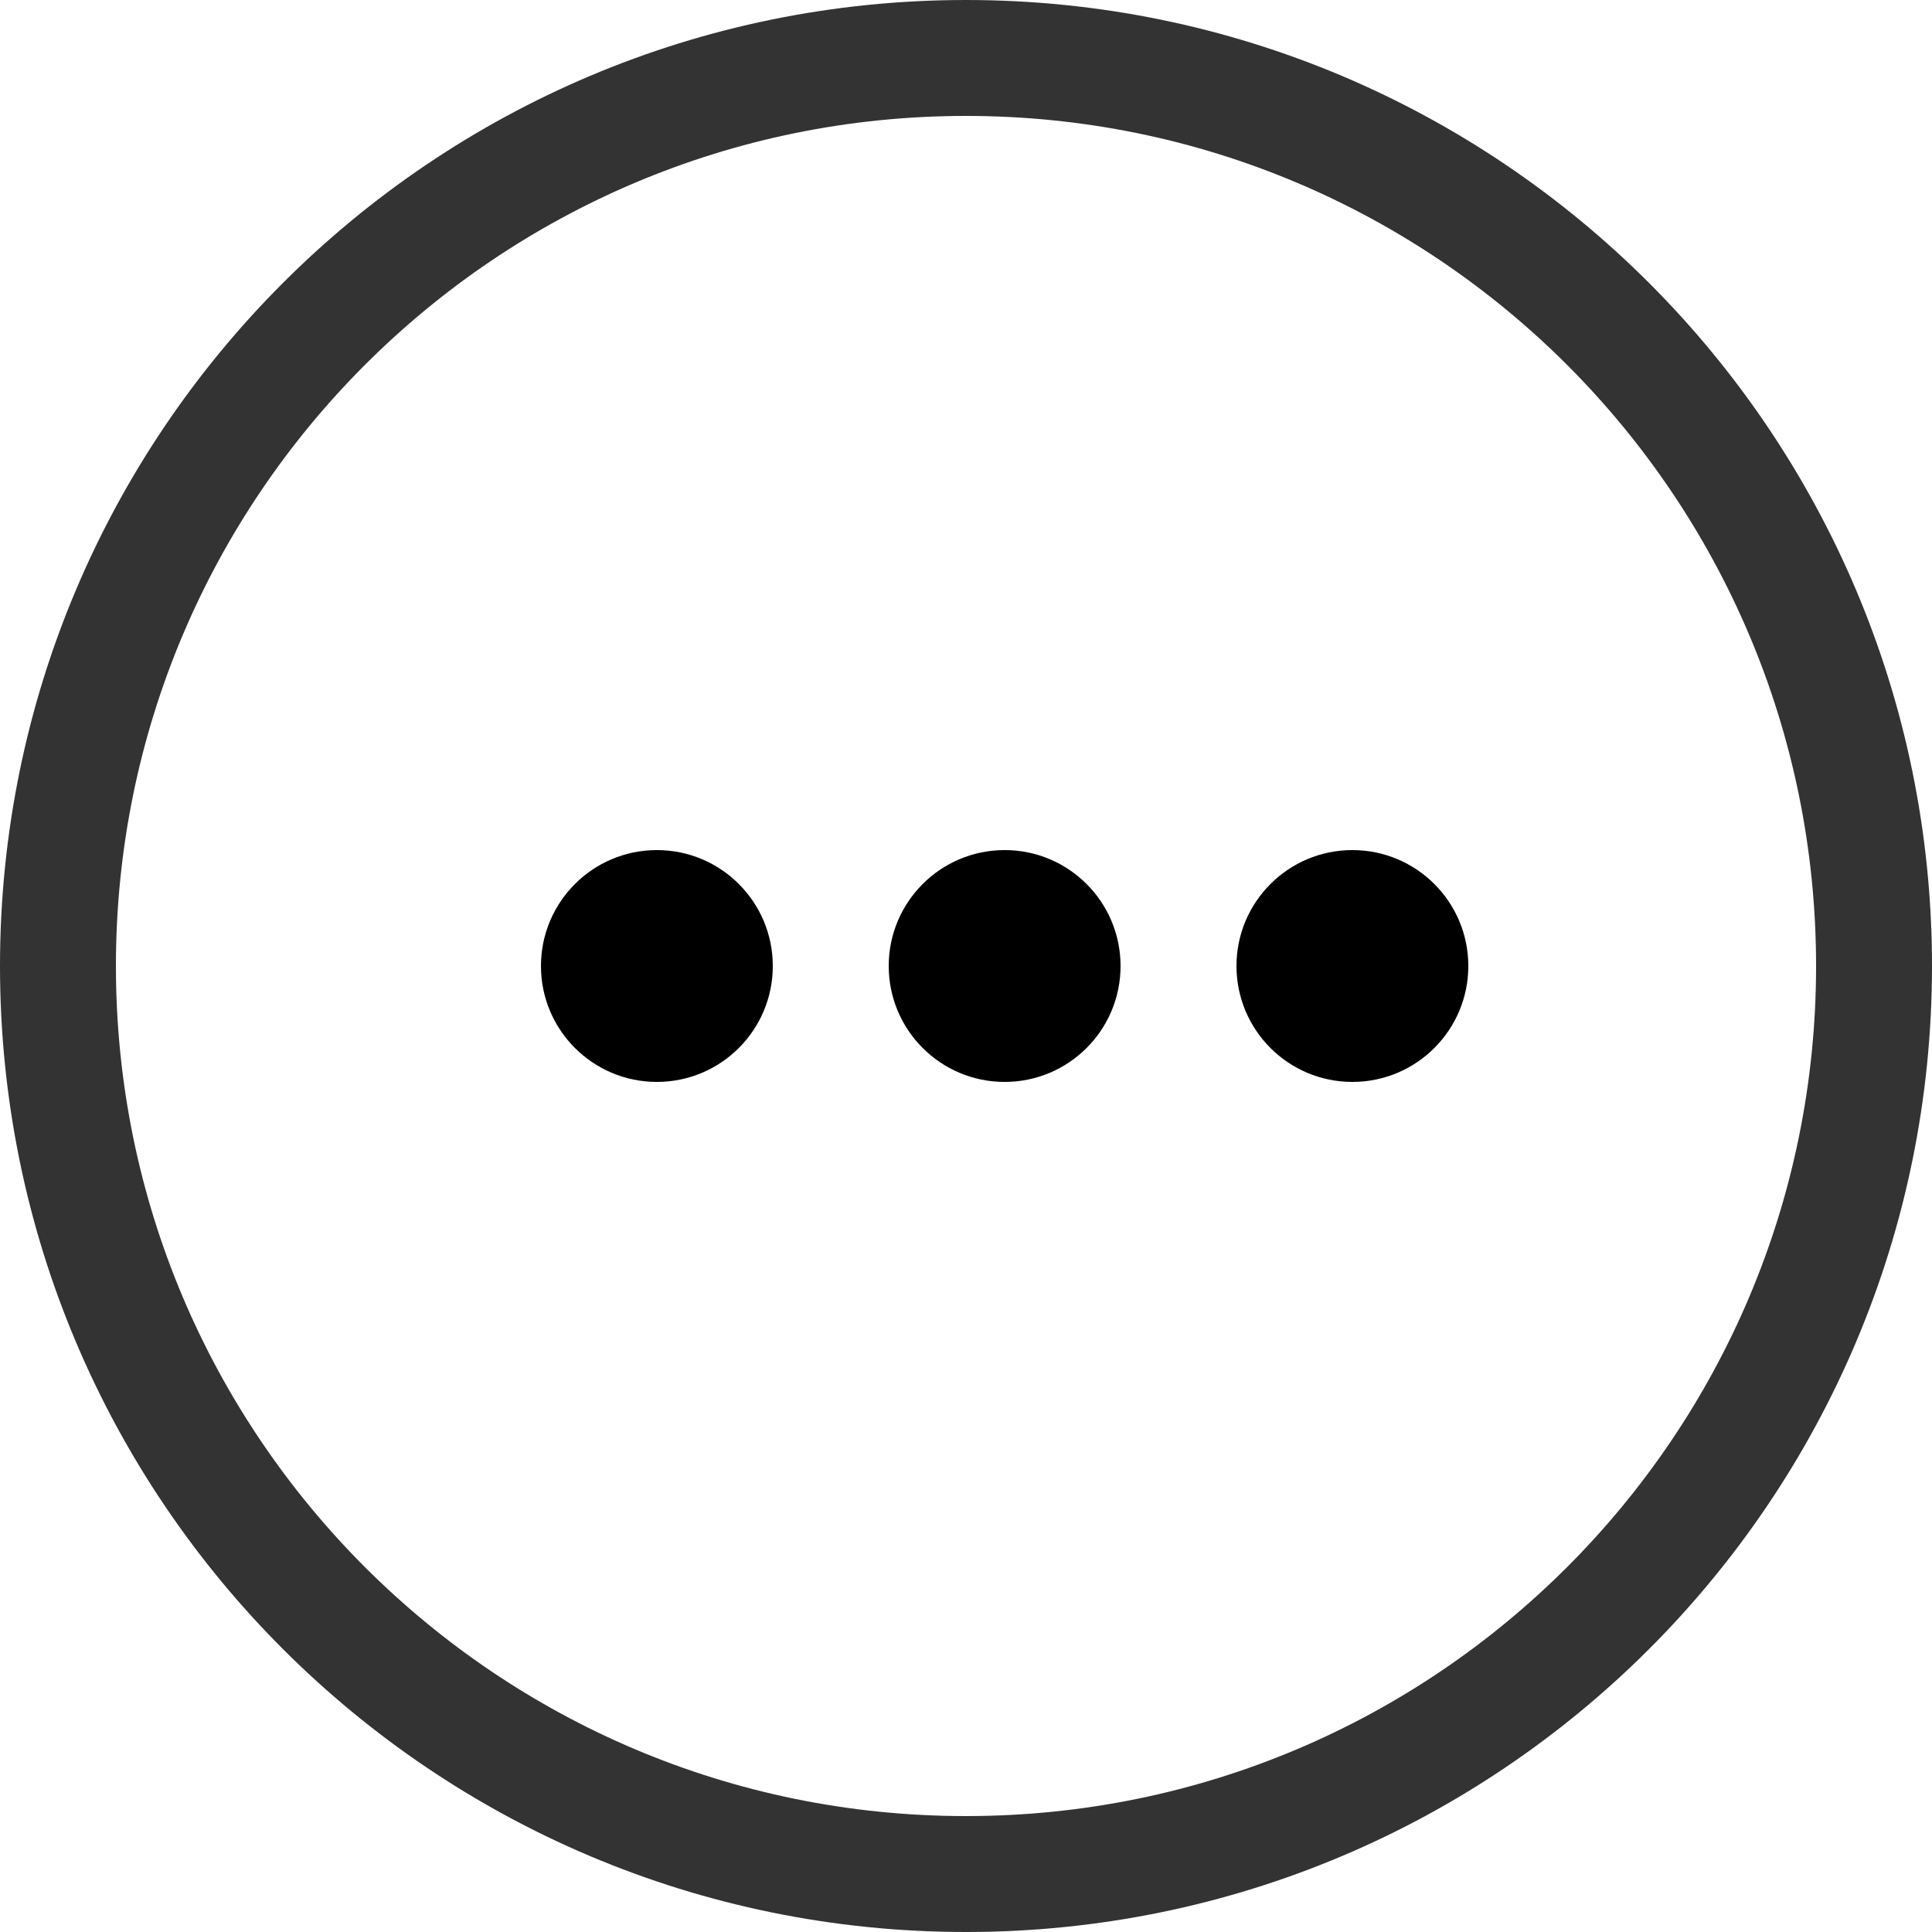
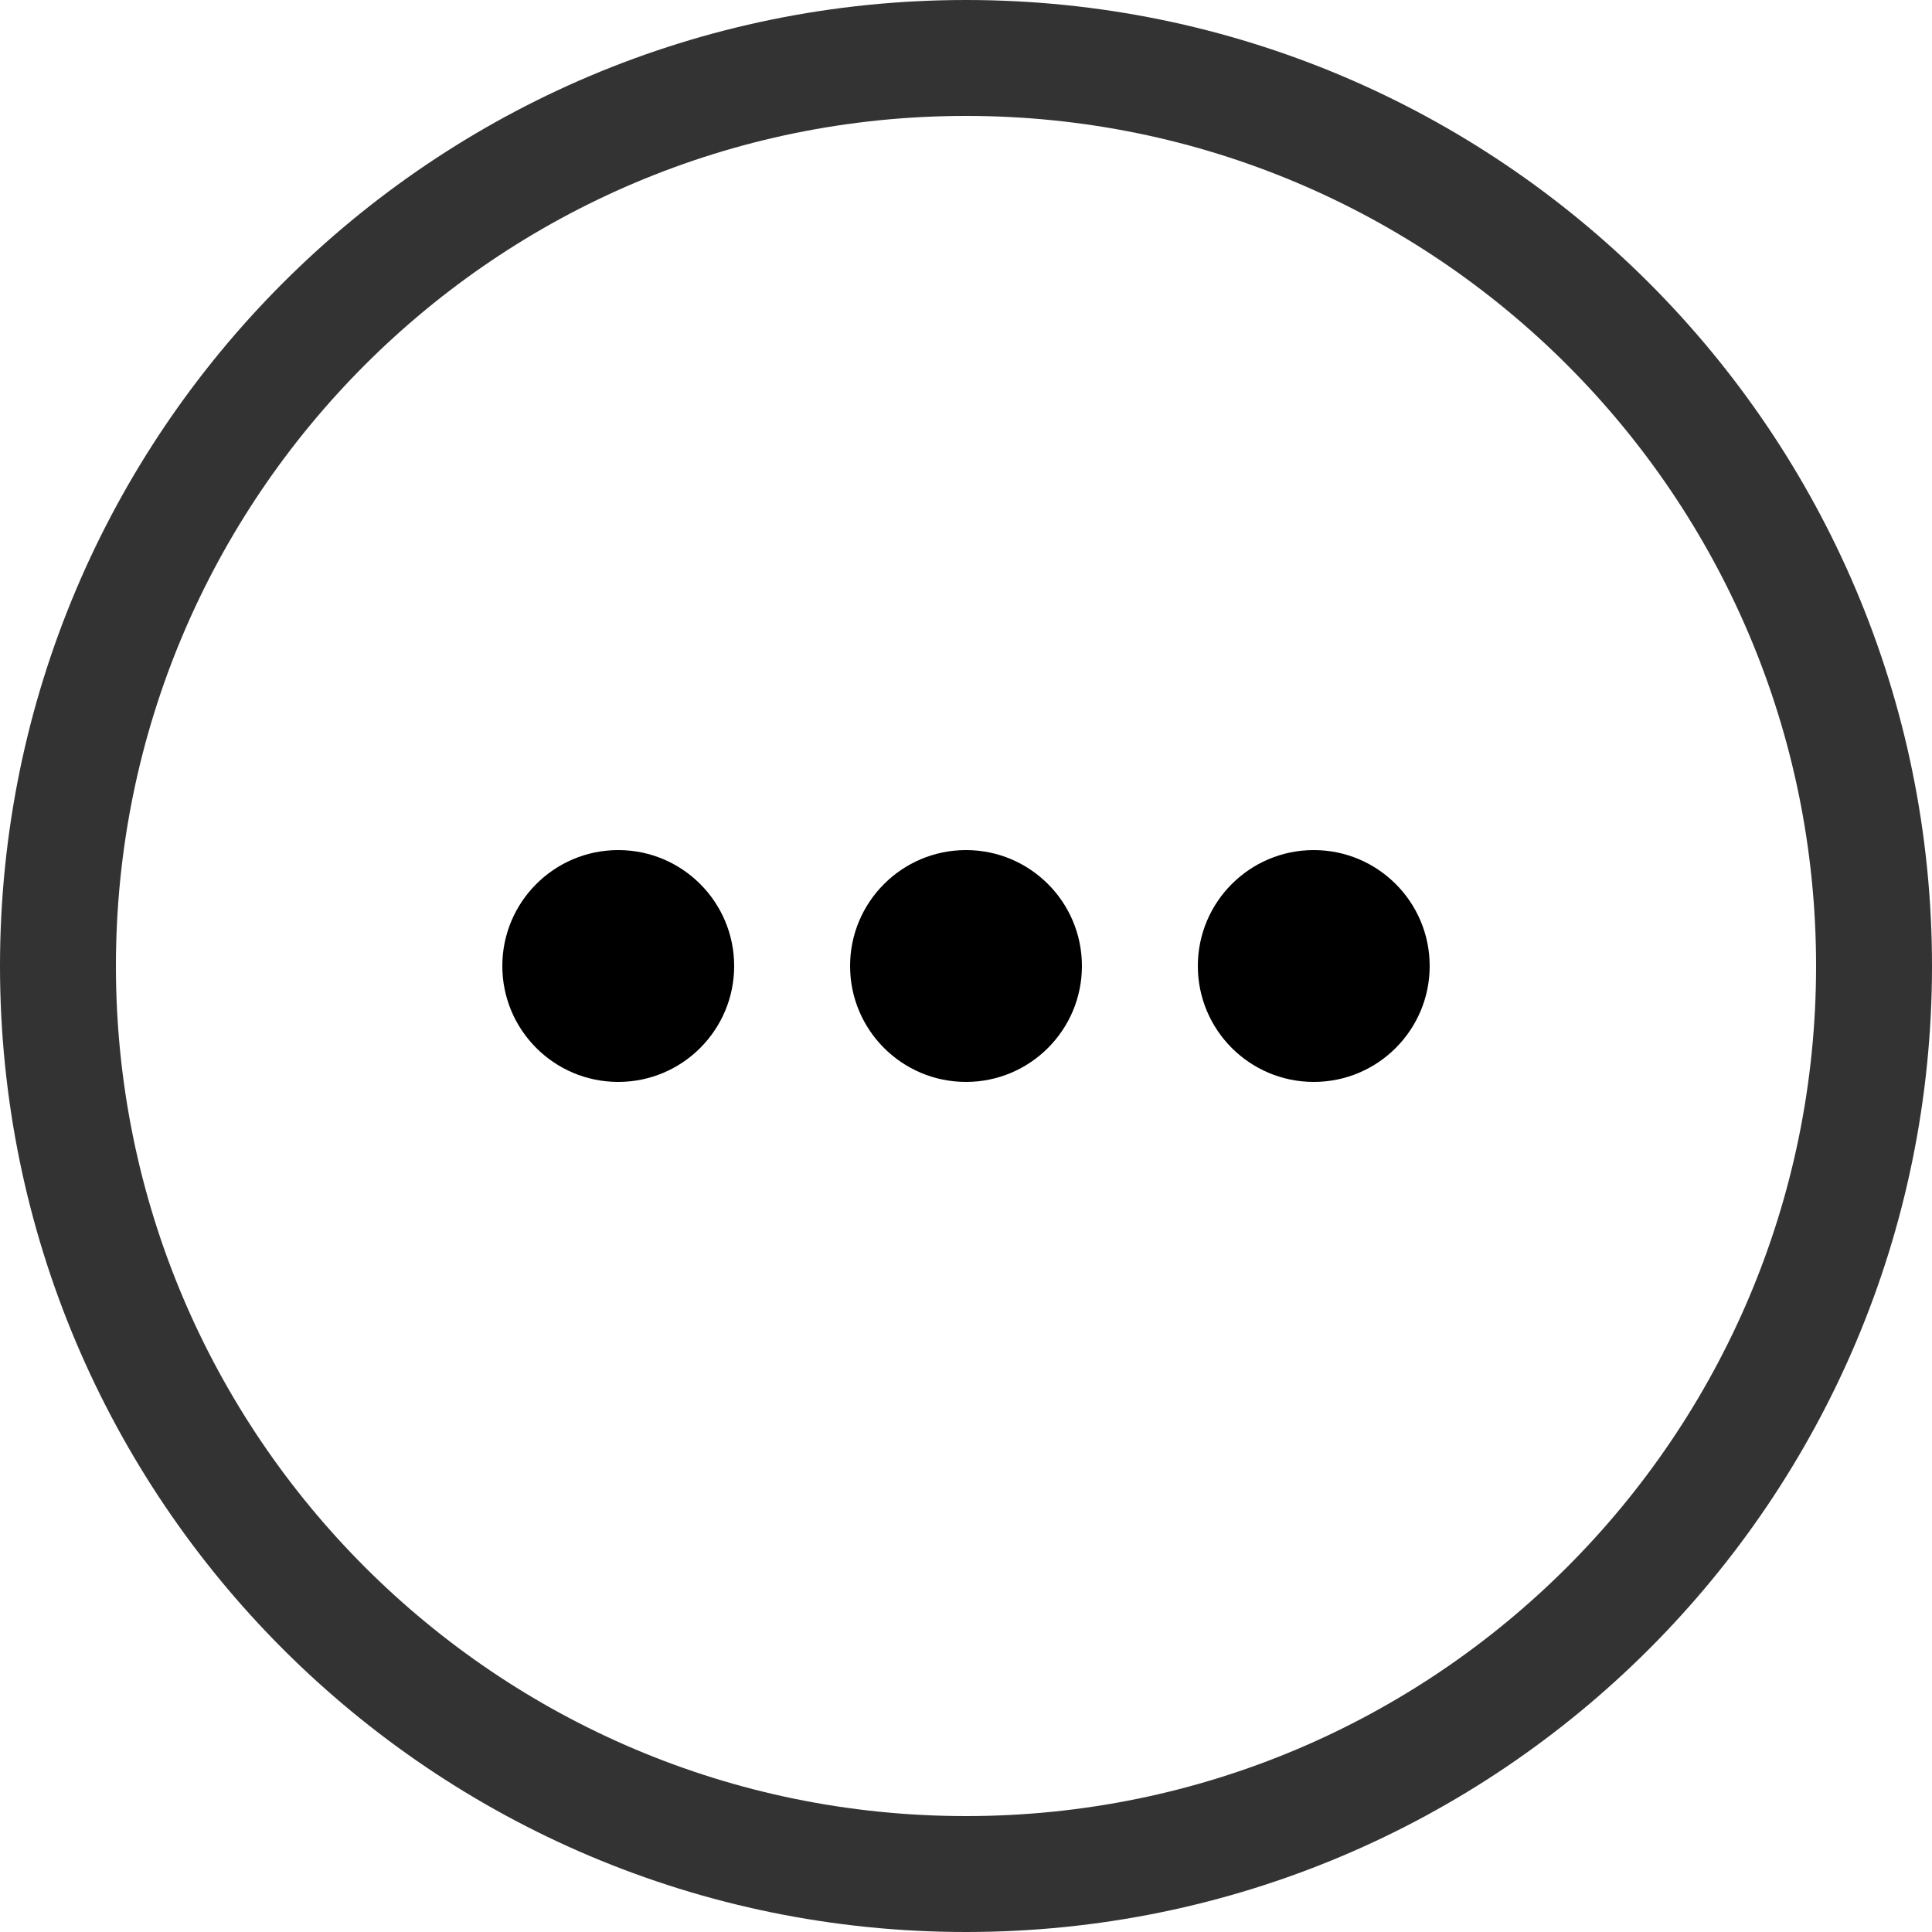
<svg xmlns="http://www.w3.org/2000/svg" width="50" height="50" viewBox="0 0 50 50" fill="none">
+   <circle cx="16" cy="25" r="3" fill="black" />
+   <circle cx="25" cy="25" r="3" fill="black" />
+   <circle cx="34" cy="25" r="3" fill="black" />
  <circle cx="25" cy="25" r="23.5" stroke="#333333" stroke-width="3" />
-   <circle cx="17" cy="25" r="3" fill="black" />
-   <circle cx="26" cy="25" r="3" fill="black" />
-   <circle cx="35" cy="25" r="3" fill="black" />
</svg>
